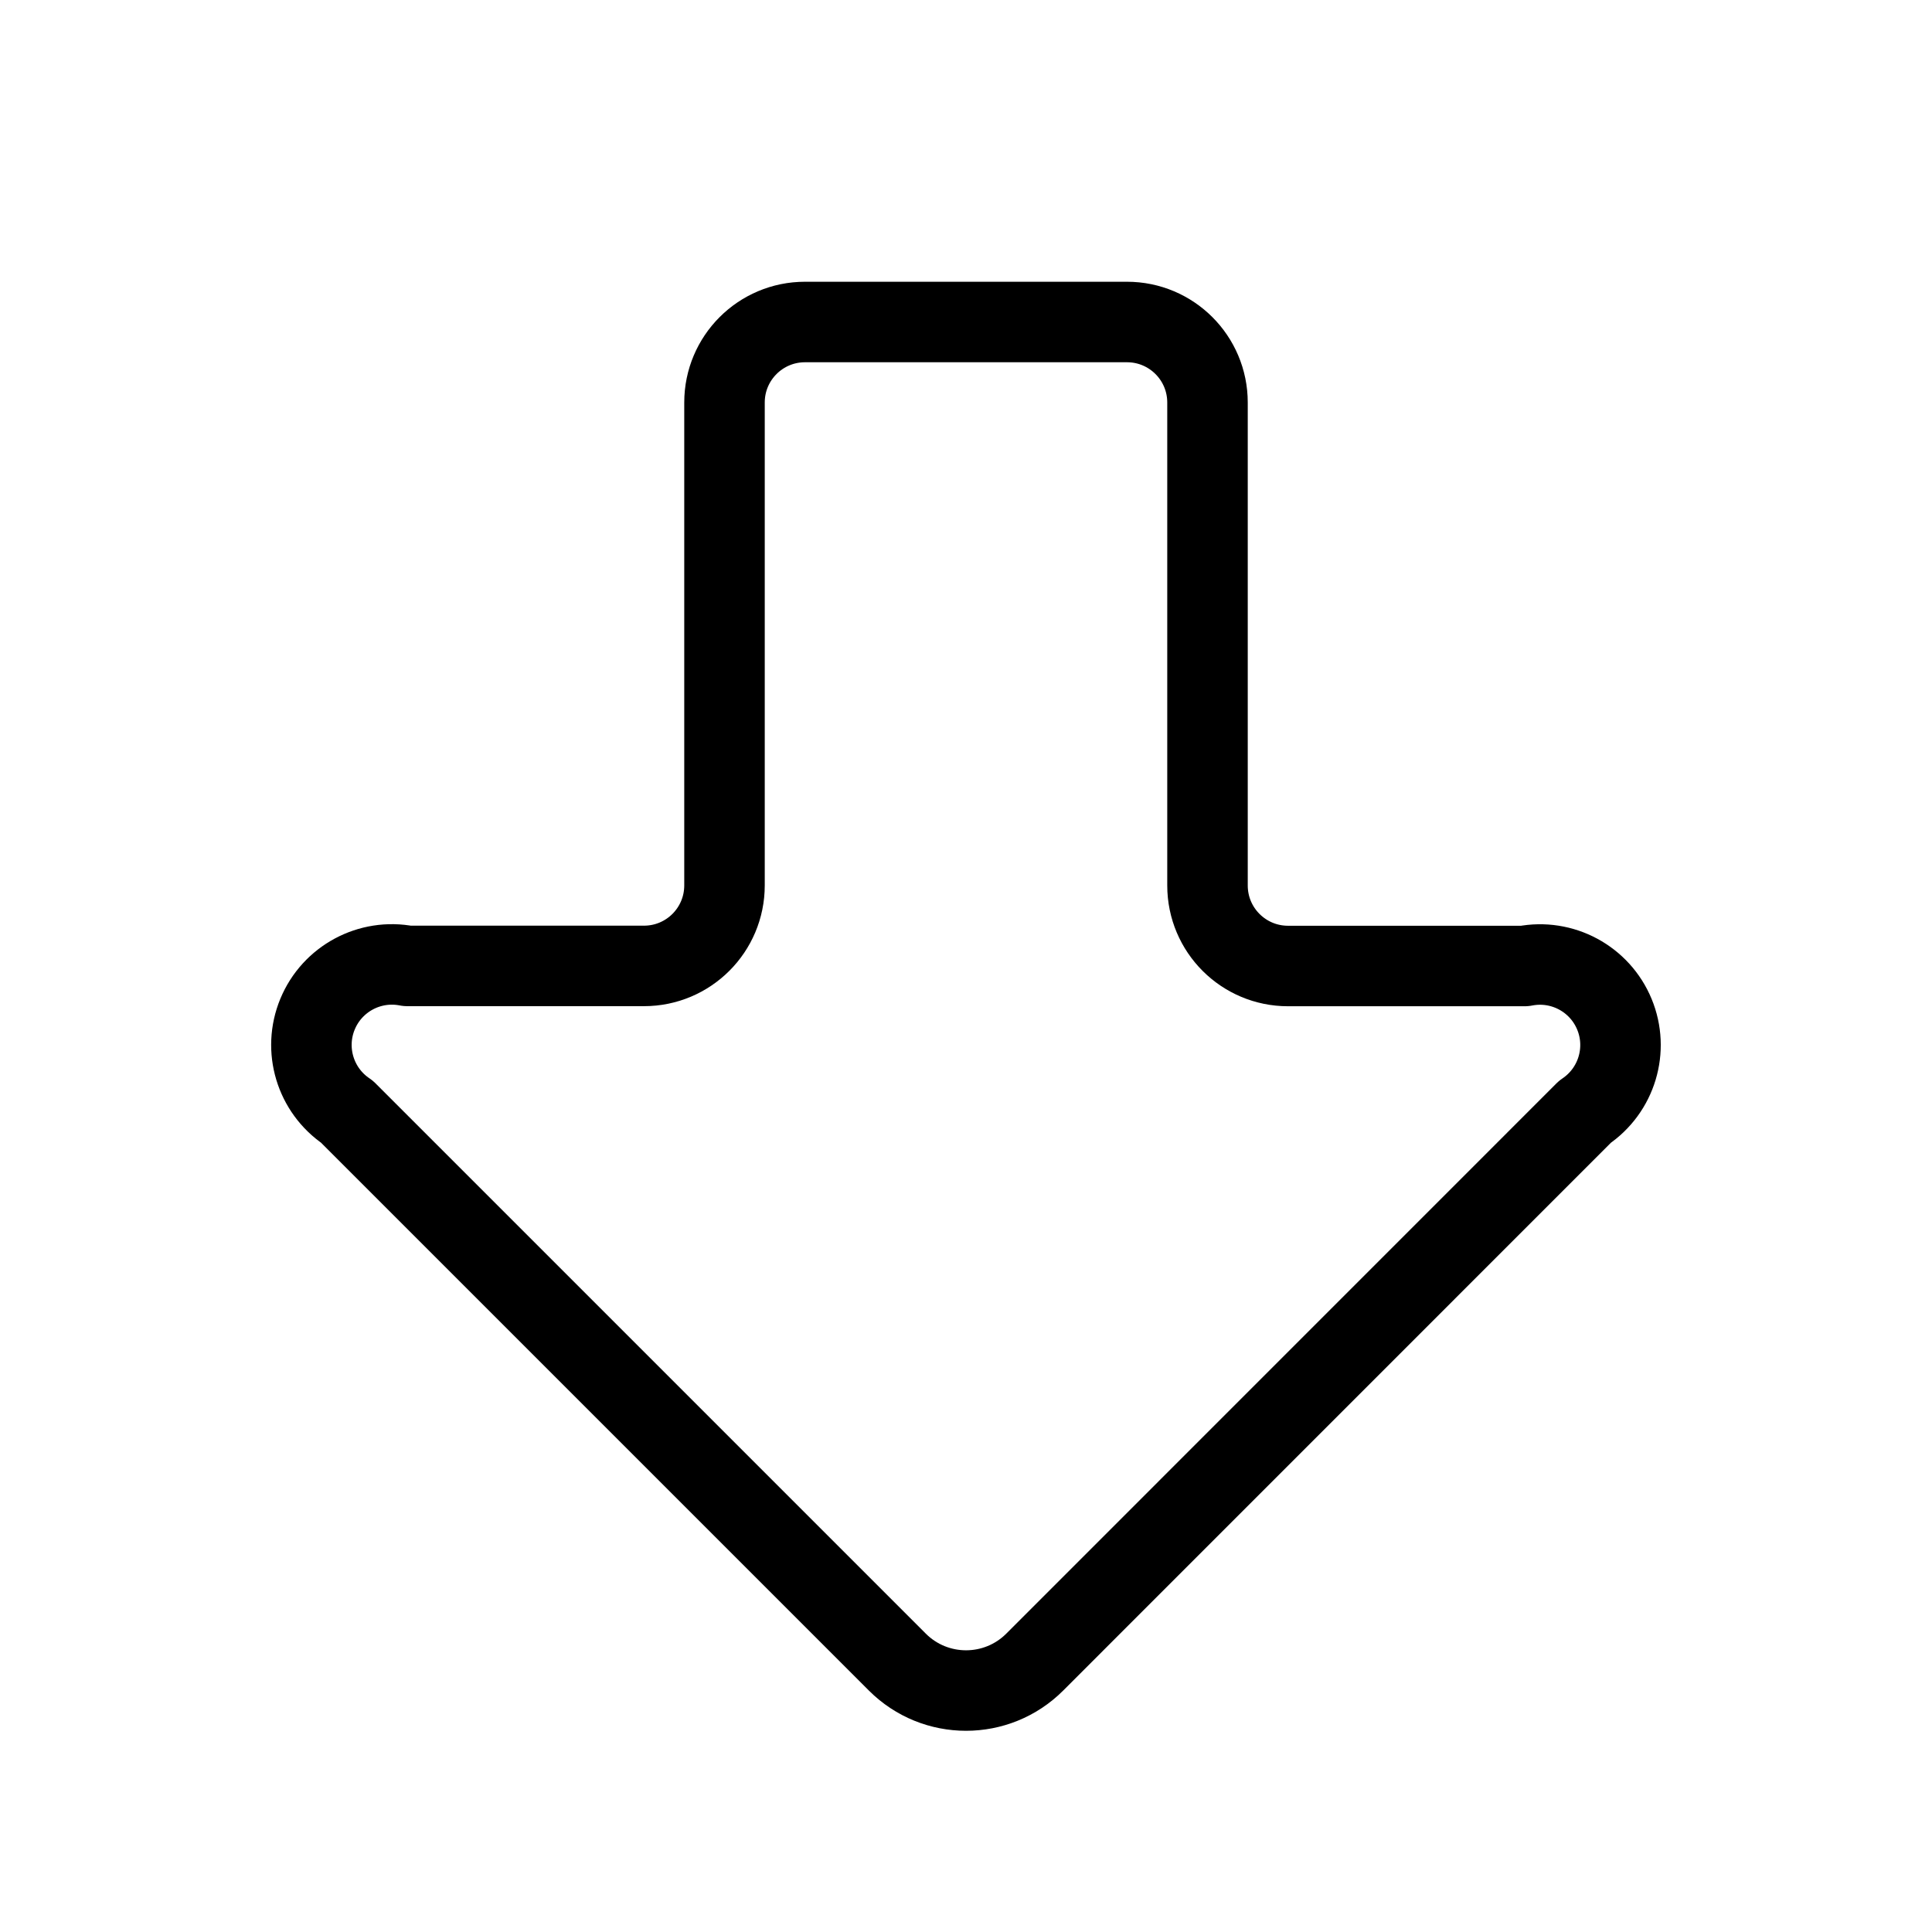
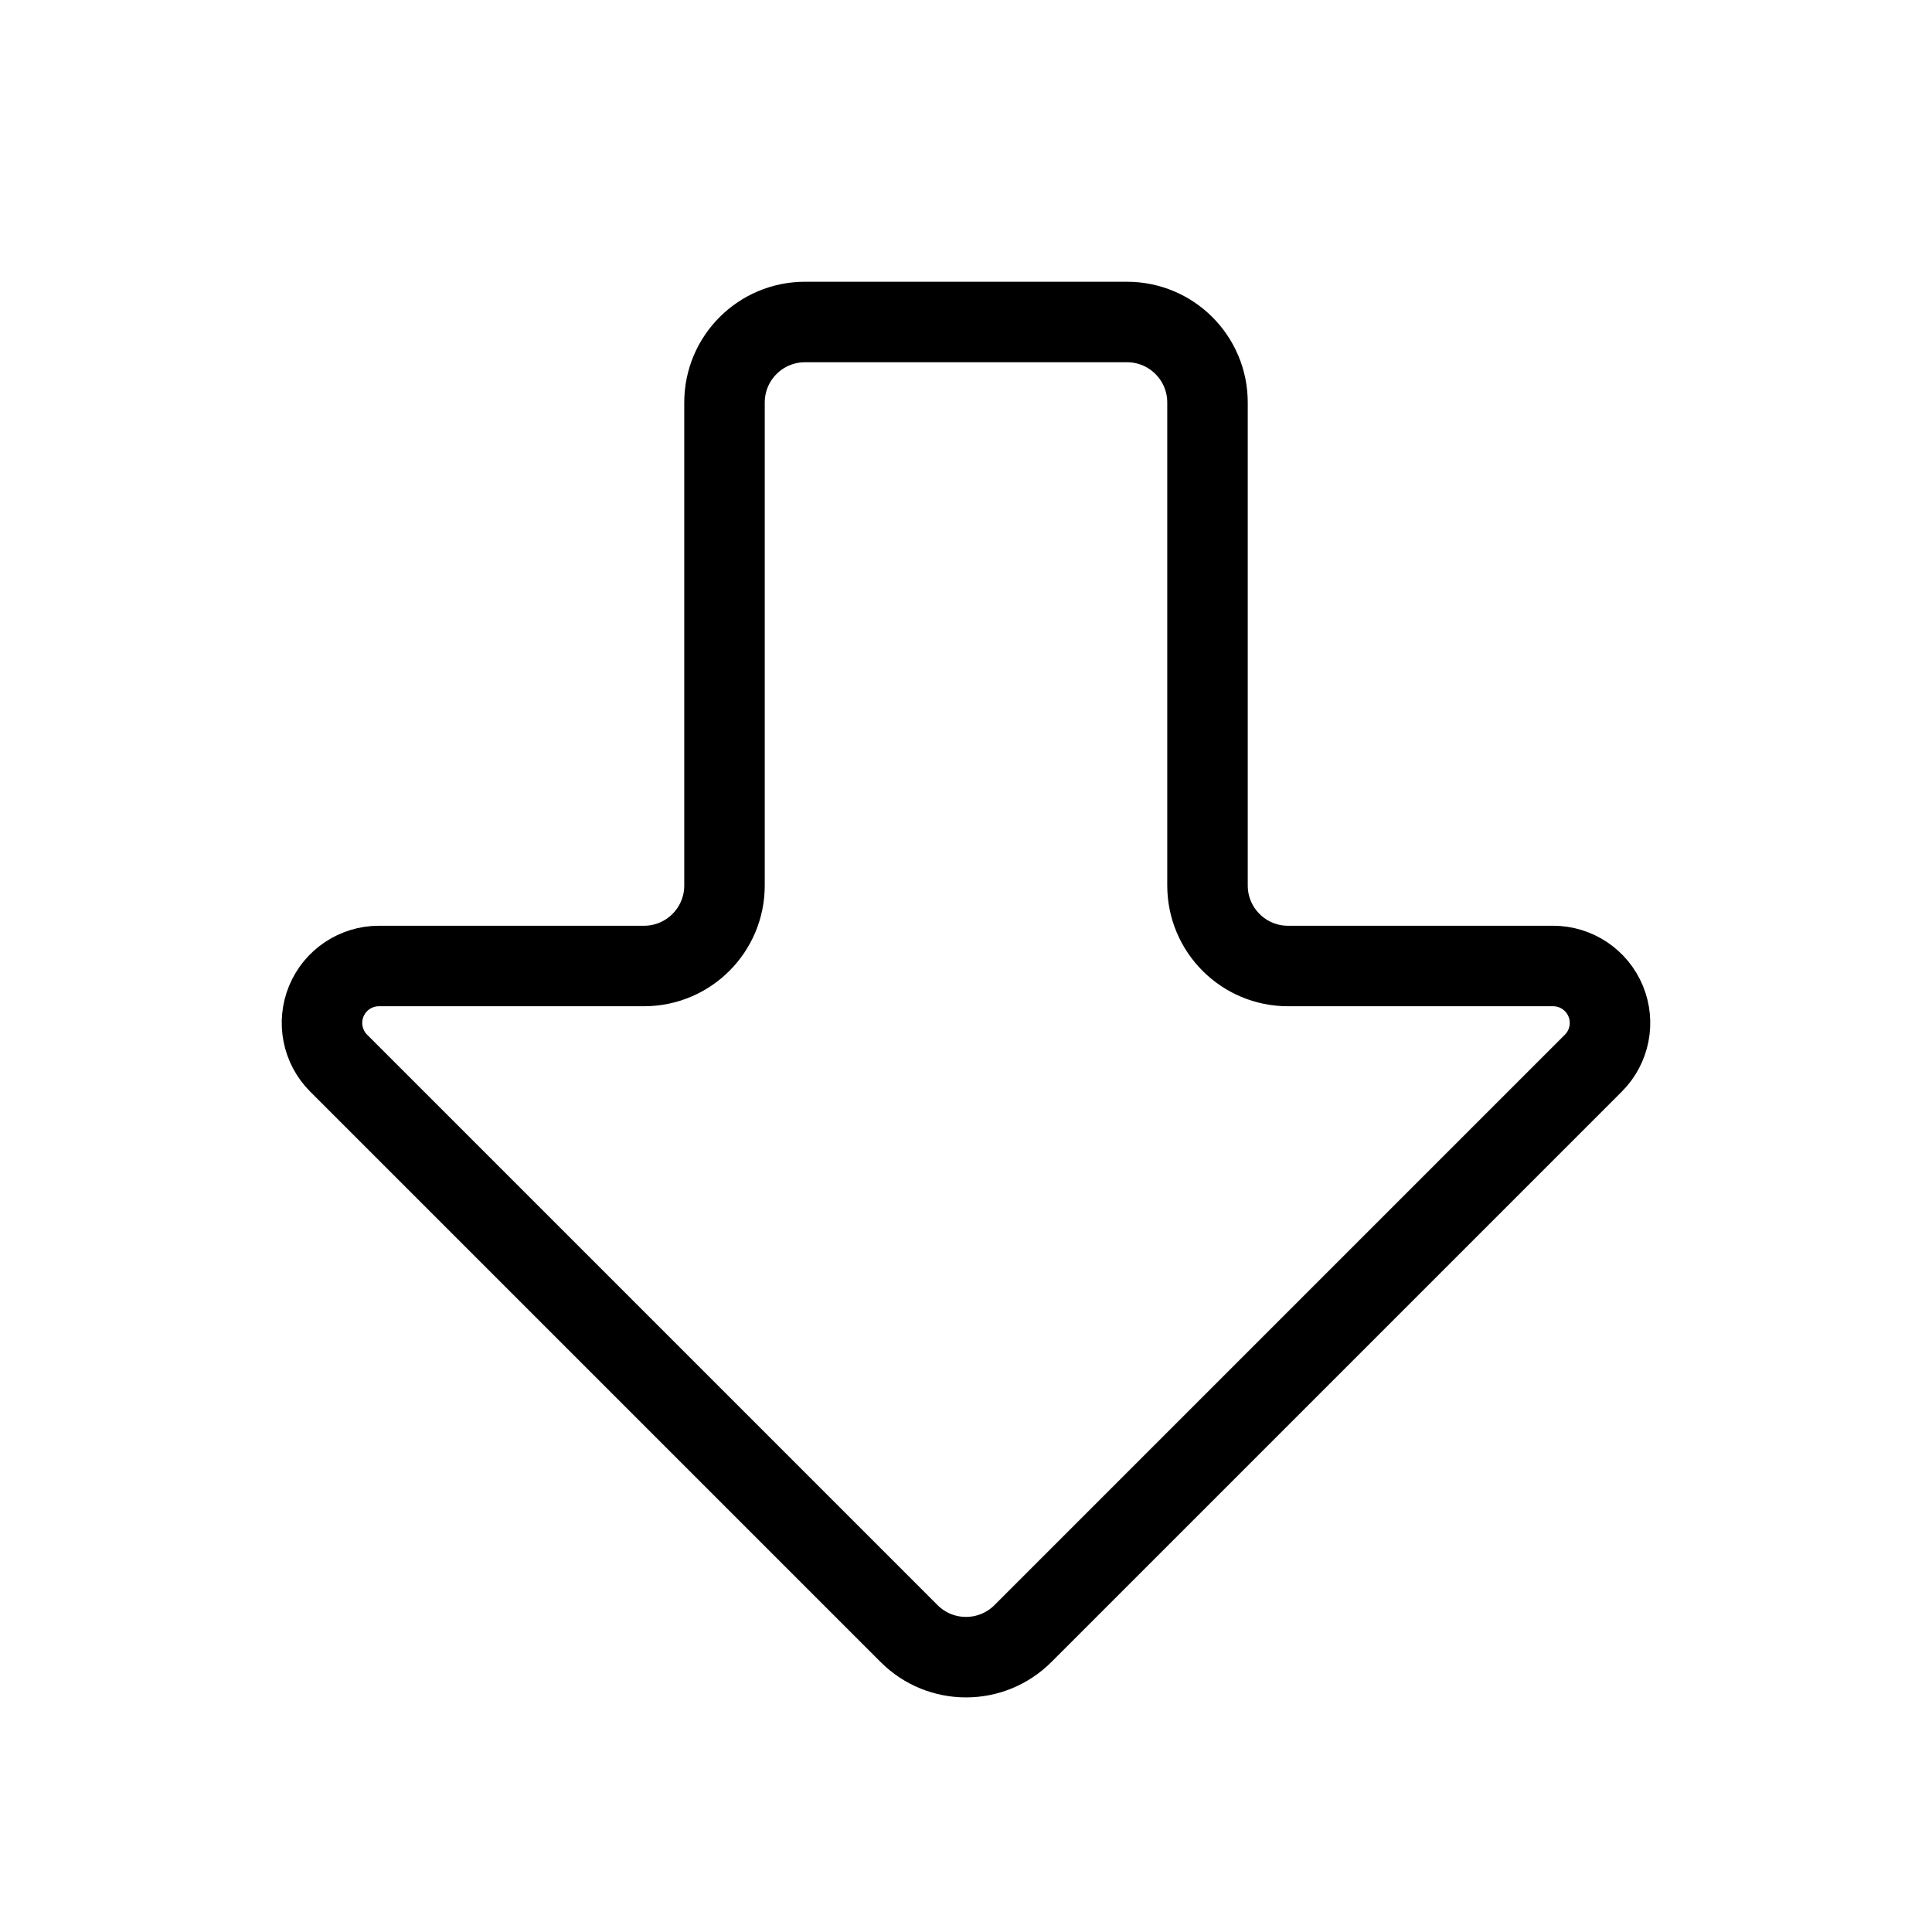
<svg xmlns="http://www.w3.org/2000/svg" width="24" height="24" viewBox="0 0 24 24" fill="none" stroke="currentColor" stroke-width="calc((100vw - 100vh) / 10)" stroke-linecap="round" stroke-linejoin="round">
-   <path vector-effect="non-scaling-stroke" d="M15 11a1 1 0 0 0 1 1h2.939a1 1 0 0 1 .75 1.811l-6.835 6.836a1.207 1.207 0 0 1-1.707 0L4.31 13.81a1 1 0 0 1 .75-1.811H8a1 1 0 0 0 1-1V5a1 1 0 0 1 1-1h4a1 1 0 0 1 1 1z" />
+   <path vector-effect="non-scaling-stroke" d="M9 5a1 1 0 0 1 1-1h4a1 1 0 0 1 1 1v6a1 1 0 0 0 1 1h3.293a.707.707 0 0 1 .5 1.207l-7.086 7.086a1 1 0 0 1-1.414 0l-7.086-7.086a.707.707 0 0 1 .5-1.207H8a1 1 0 0 0 1-1z" />
</svg>
